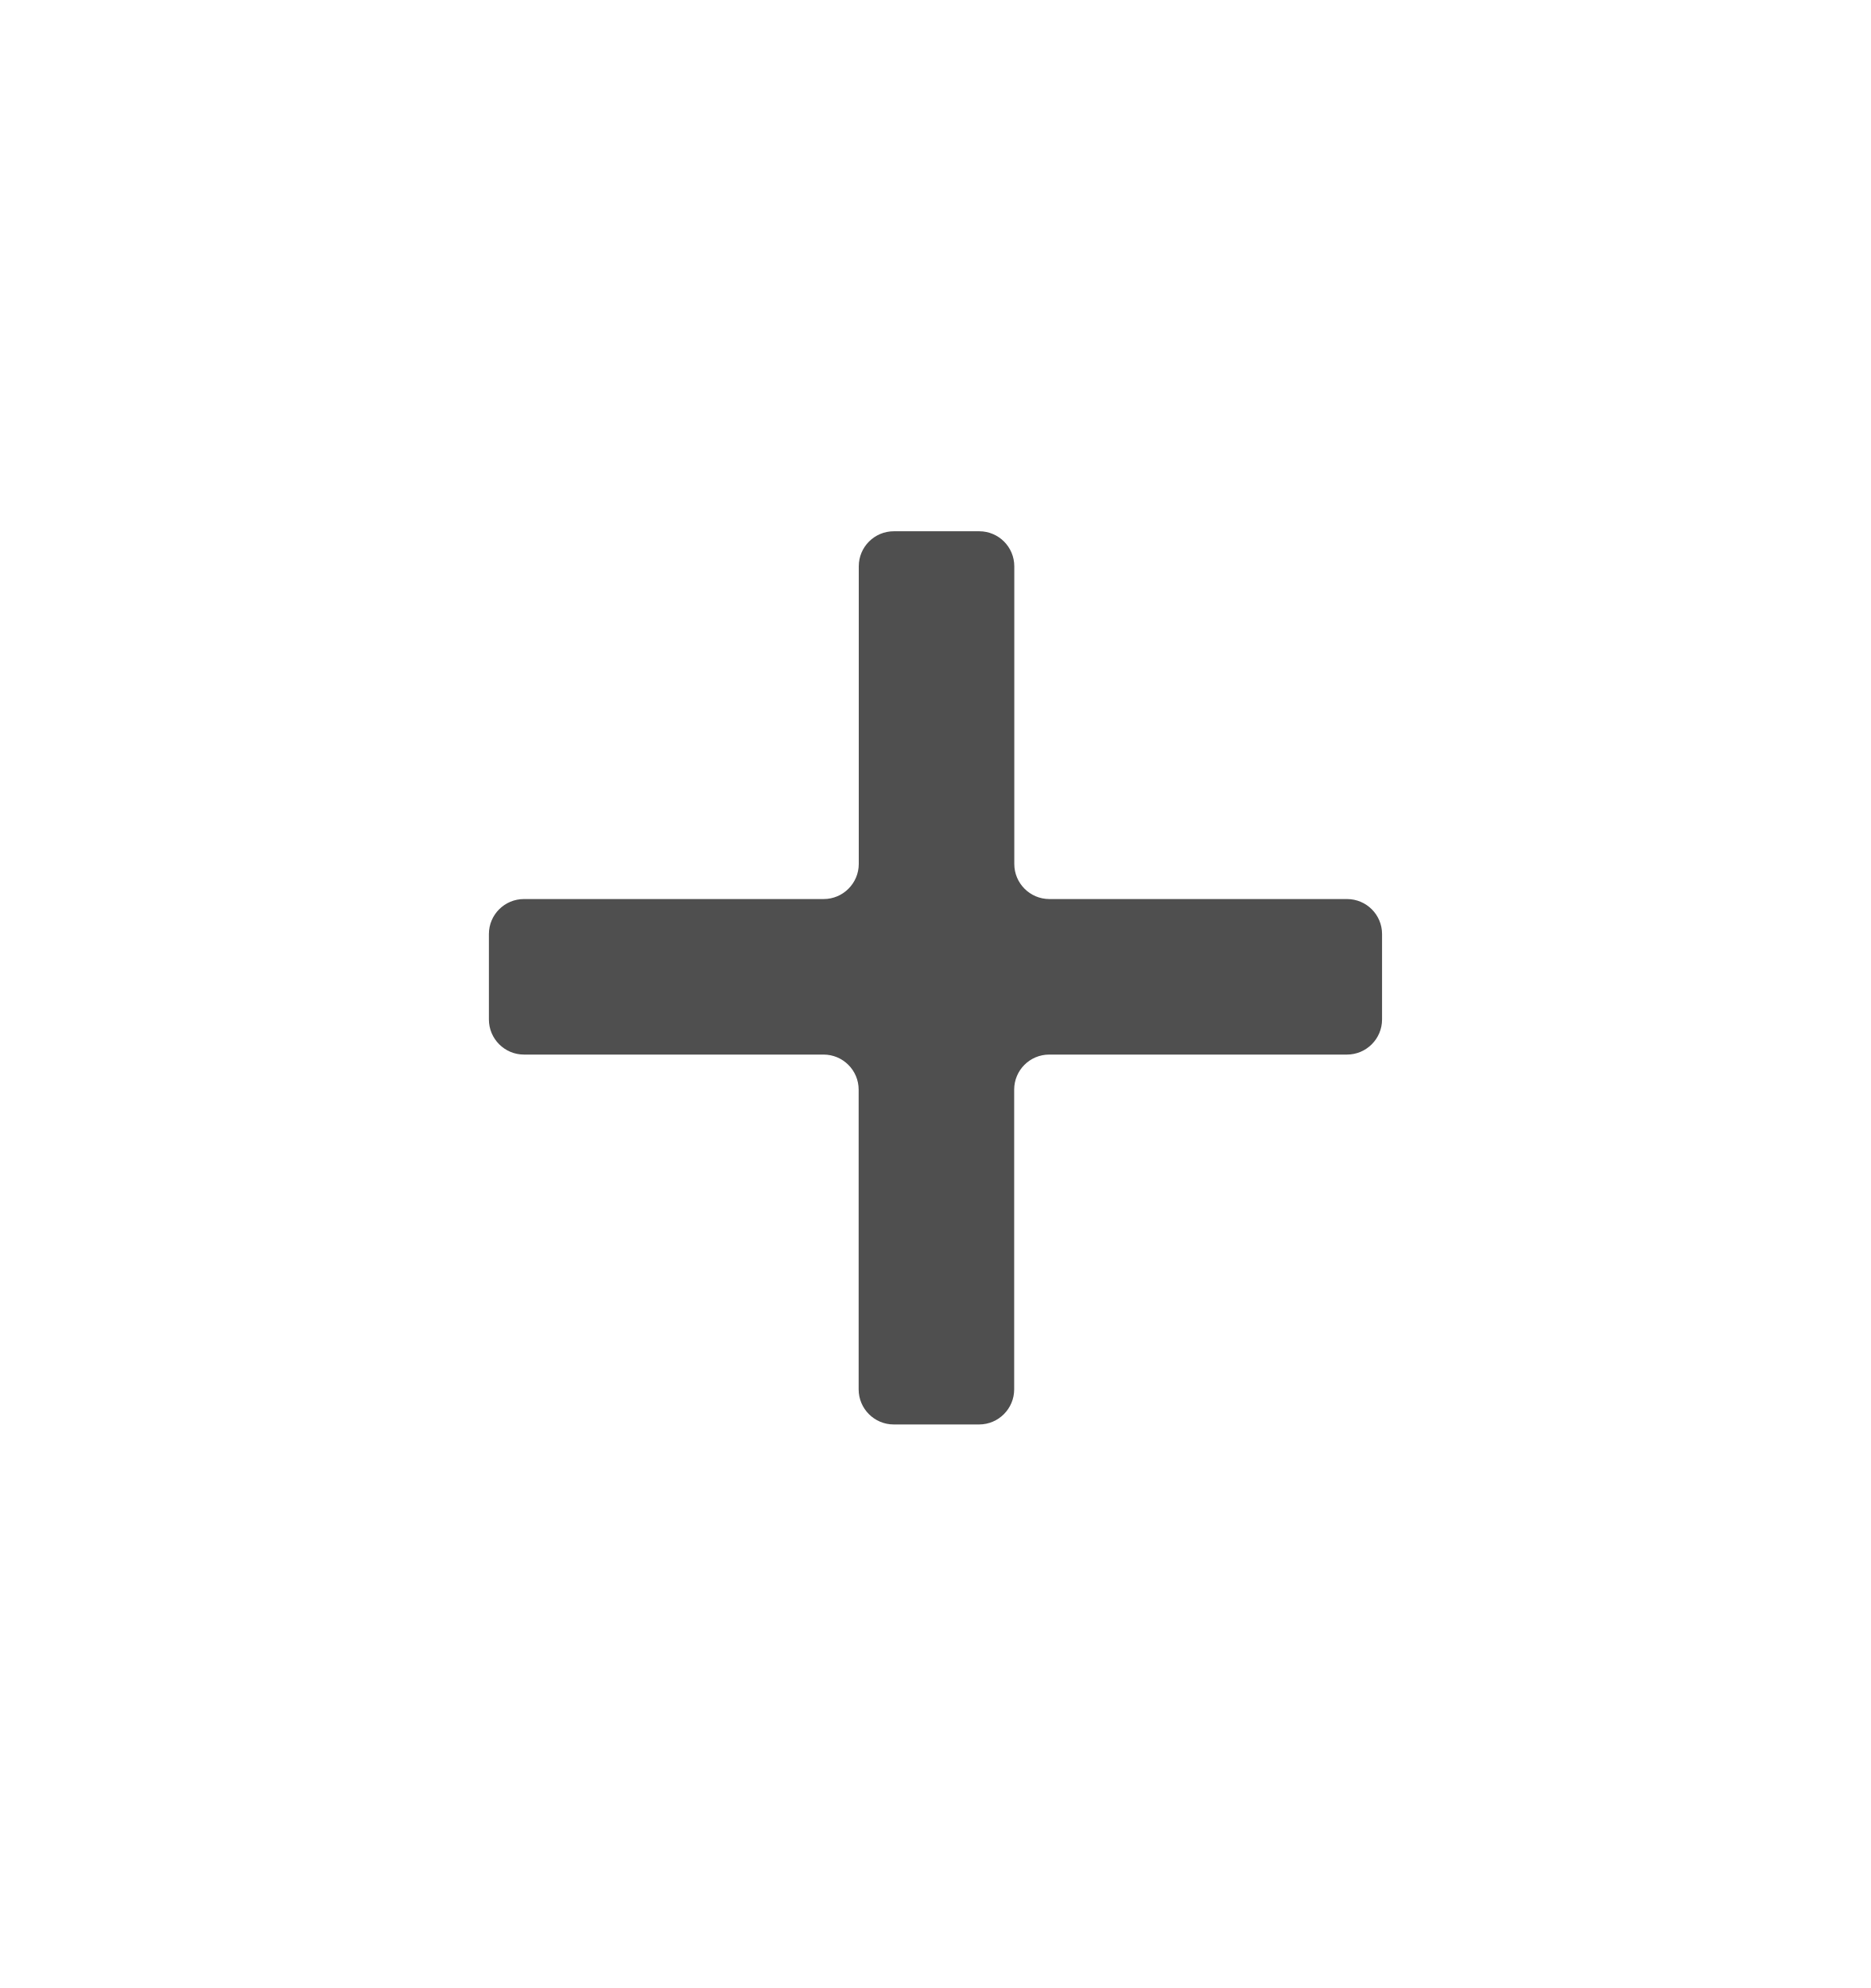
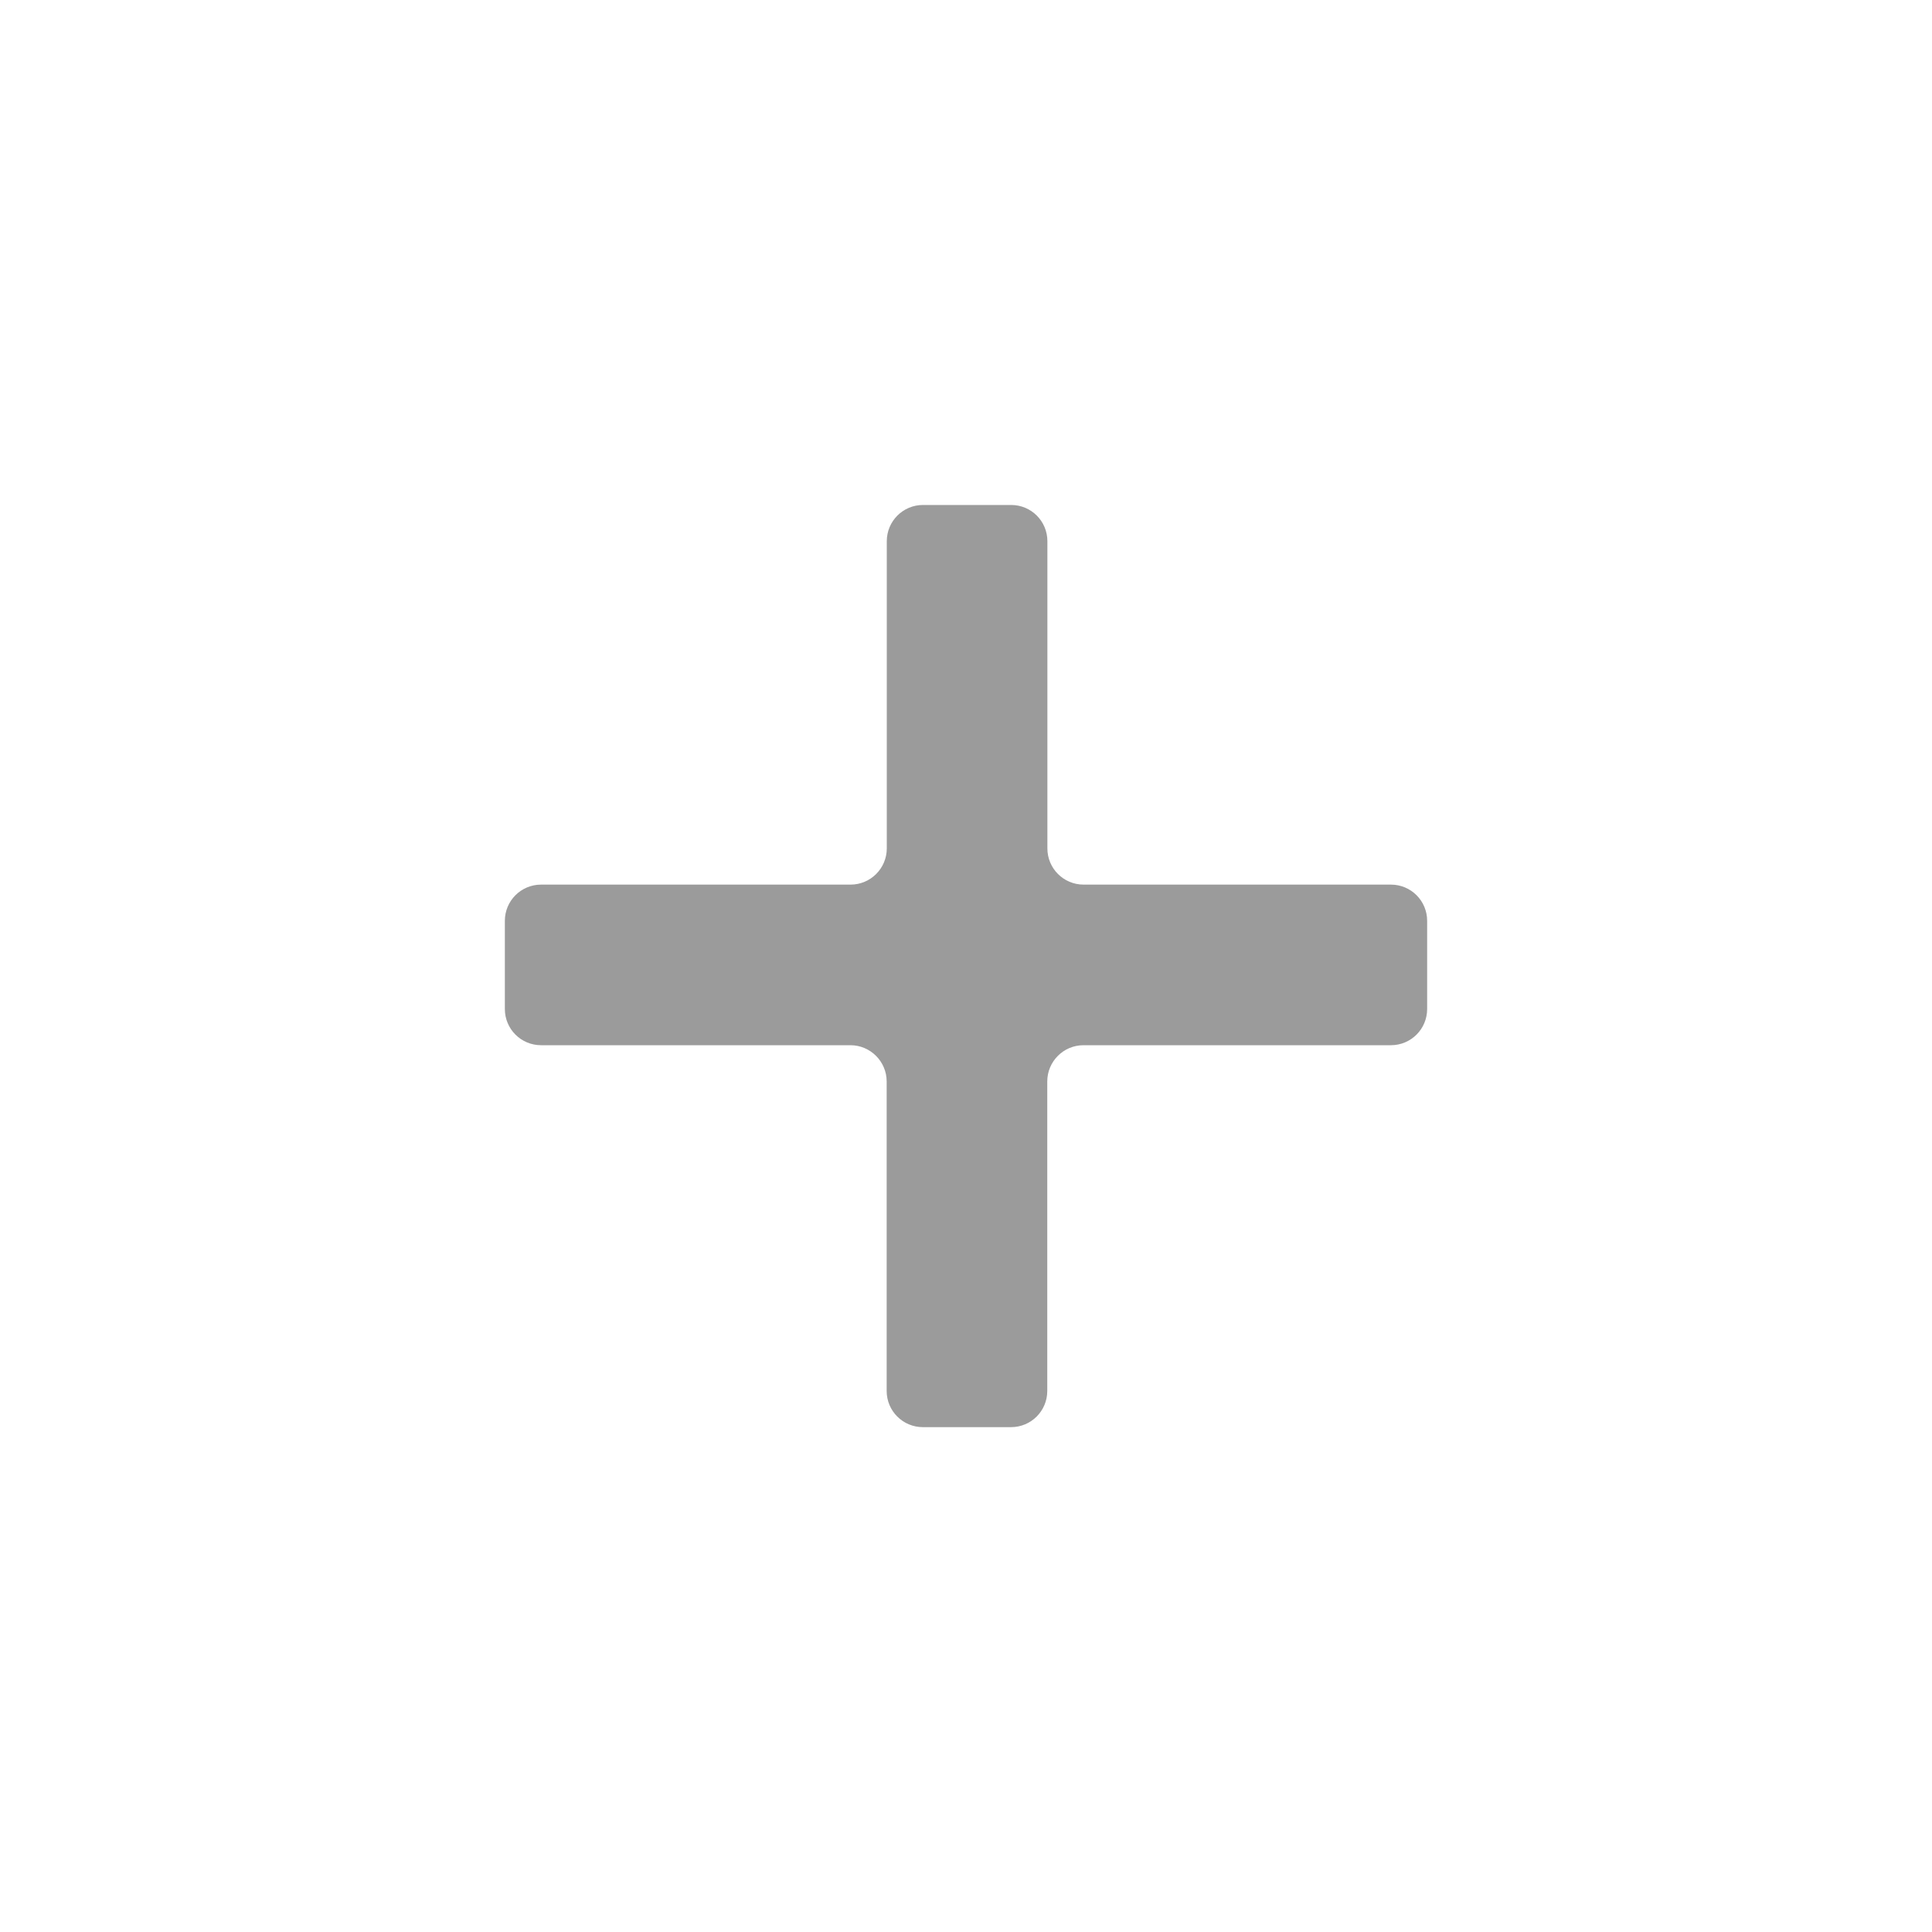
- <svg xmlns="http://www.w3.org/2000/svg" width="16" height="17" viewBox="0 0 16 17" fill="none">
-   <path d="M8.674 7.388C8.674 7.553 8.808 7.688 8.974 7.688H11.519C11.685 7.688 11.819 7.822 11.819 7.987V8.718C11.819 8.883 11.685 9.018 11.519 9.018H8.973C8.807 9.018 8.673 9.152 8.673 9.318V11.881C8.673 12.046 8.539 12.181 8.373 12.181H7.643C7.477 12.181 7.343 12.046 7.343 11.881V9.318C7.343 9.152 7.208 9.018 7.043 9.018H4.481C4.315 9.018 4.181 8.883 4.181 8.718V7.987C4.181 7.822 4.315 7.688 4.481 7.688H7.044C7.209 7.688 7.344 7.553 7.344 7.388V4.843C7.344 4.677 7.478 4.543 7.644 4.543H8.374C8.54 4.543 8.674 4.677 8.674 4.843V7.388Z" fill="#4F4F4F" />
+ <svg xmlns="http://www.w3.org/2000/svg" width="16" height="16" viewBox="0 0 16 16" fill="none">
+   <path d="M8.674 7.026C8.674 7.192 8.808 7.326 8.974 7.326H11.519C11.685 7.326 11.819 7.46 11.819 7.626V8.356C11.819 8.522 11.685 8.656 11.519 8.656H8.973C8.807 8.656 8.673 8.791 8.673 8.956V11.519C8.673 11.685 8.539 11.819 8.373 11.819H7.643C7.477 11.819 7.343 11.685 7.343 11.519V8.956C7.343 8.791 7.208 8.656 7.043 8.656H4.481C4.315 8.656 4.181 8.522 4.181 8.356V7.626C4.181 7.46 4.315 7.326 4.481 7.326H7.044C7.209 7.326 7.344 7.192 7.344 7.026V4.482C7.344 4.316 7.478 4.182 7.644 4.182H8.374C8.54 4.182 8.674 4.316 8.674 4.482V7.026Z" fill="#9B9B9B" />
</svg>
